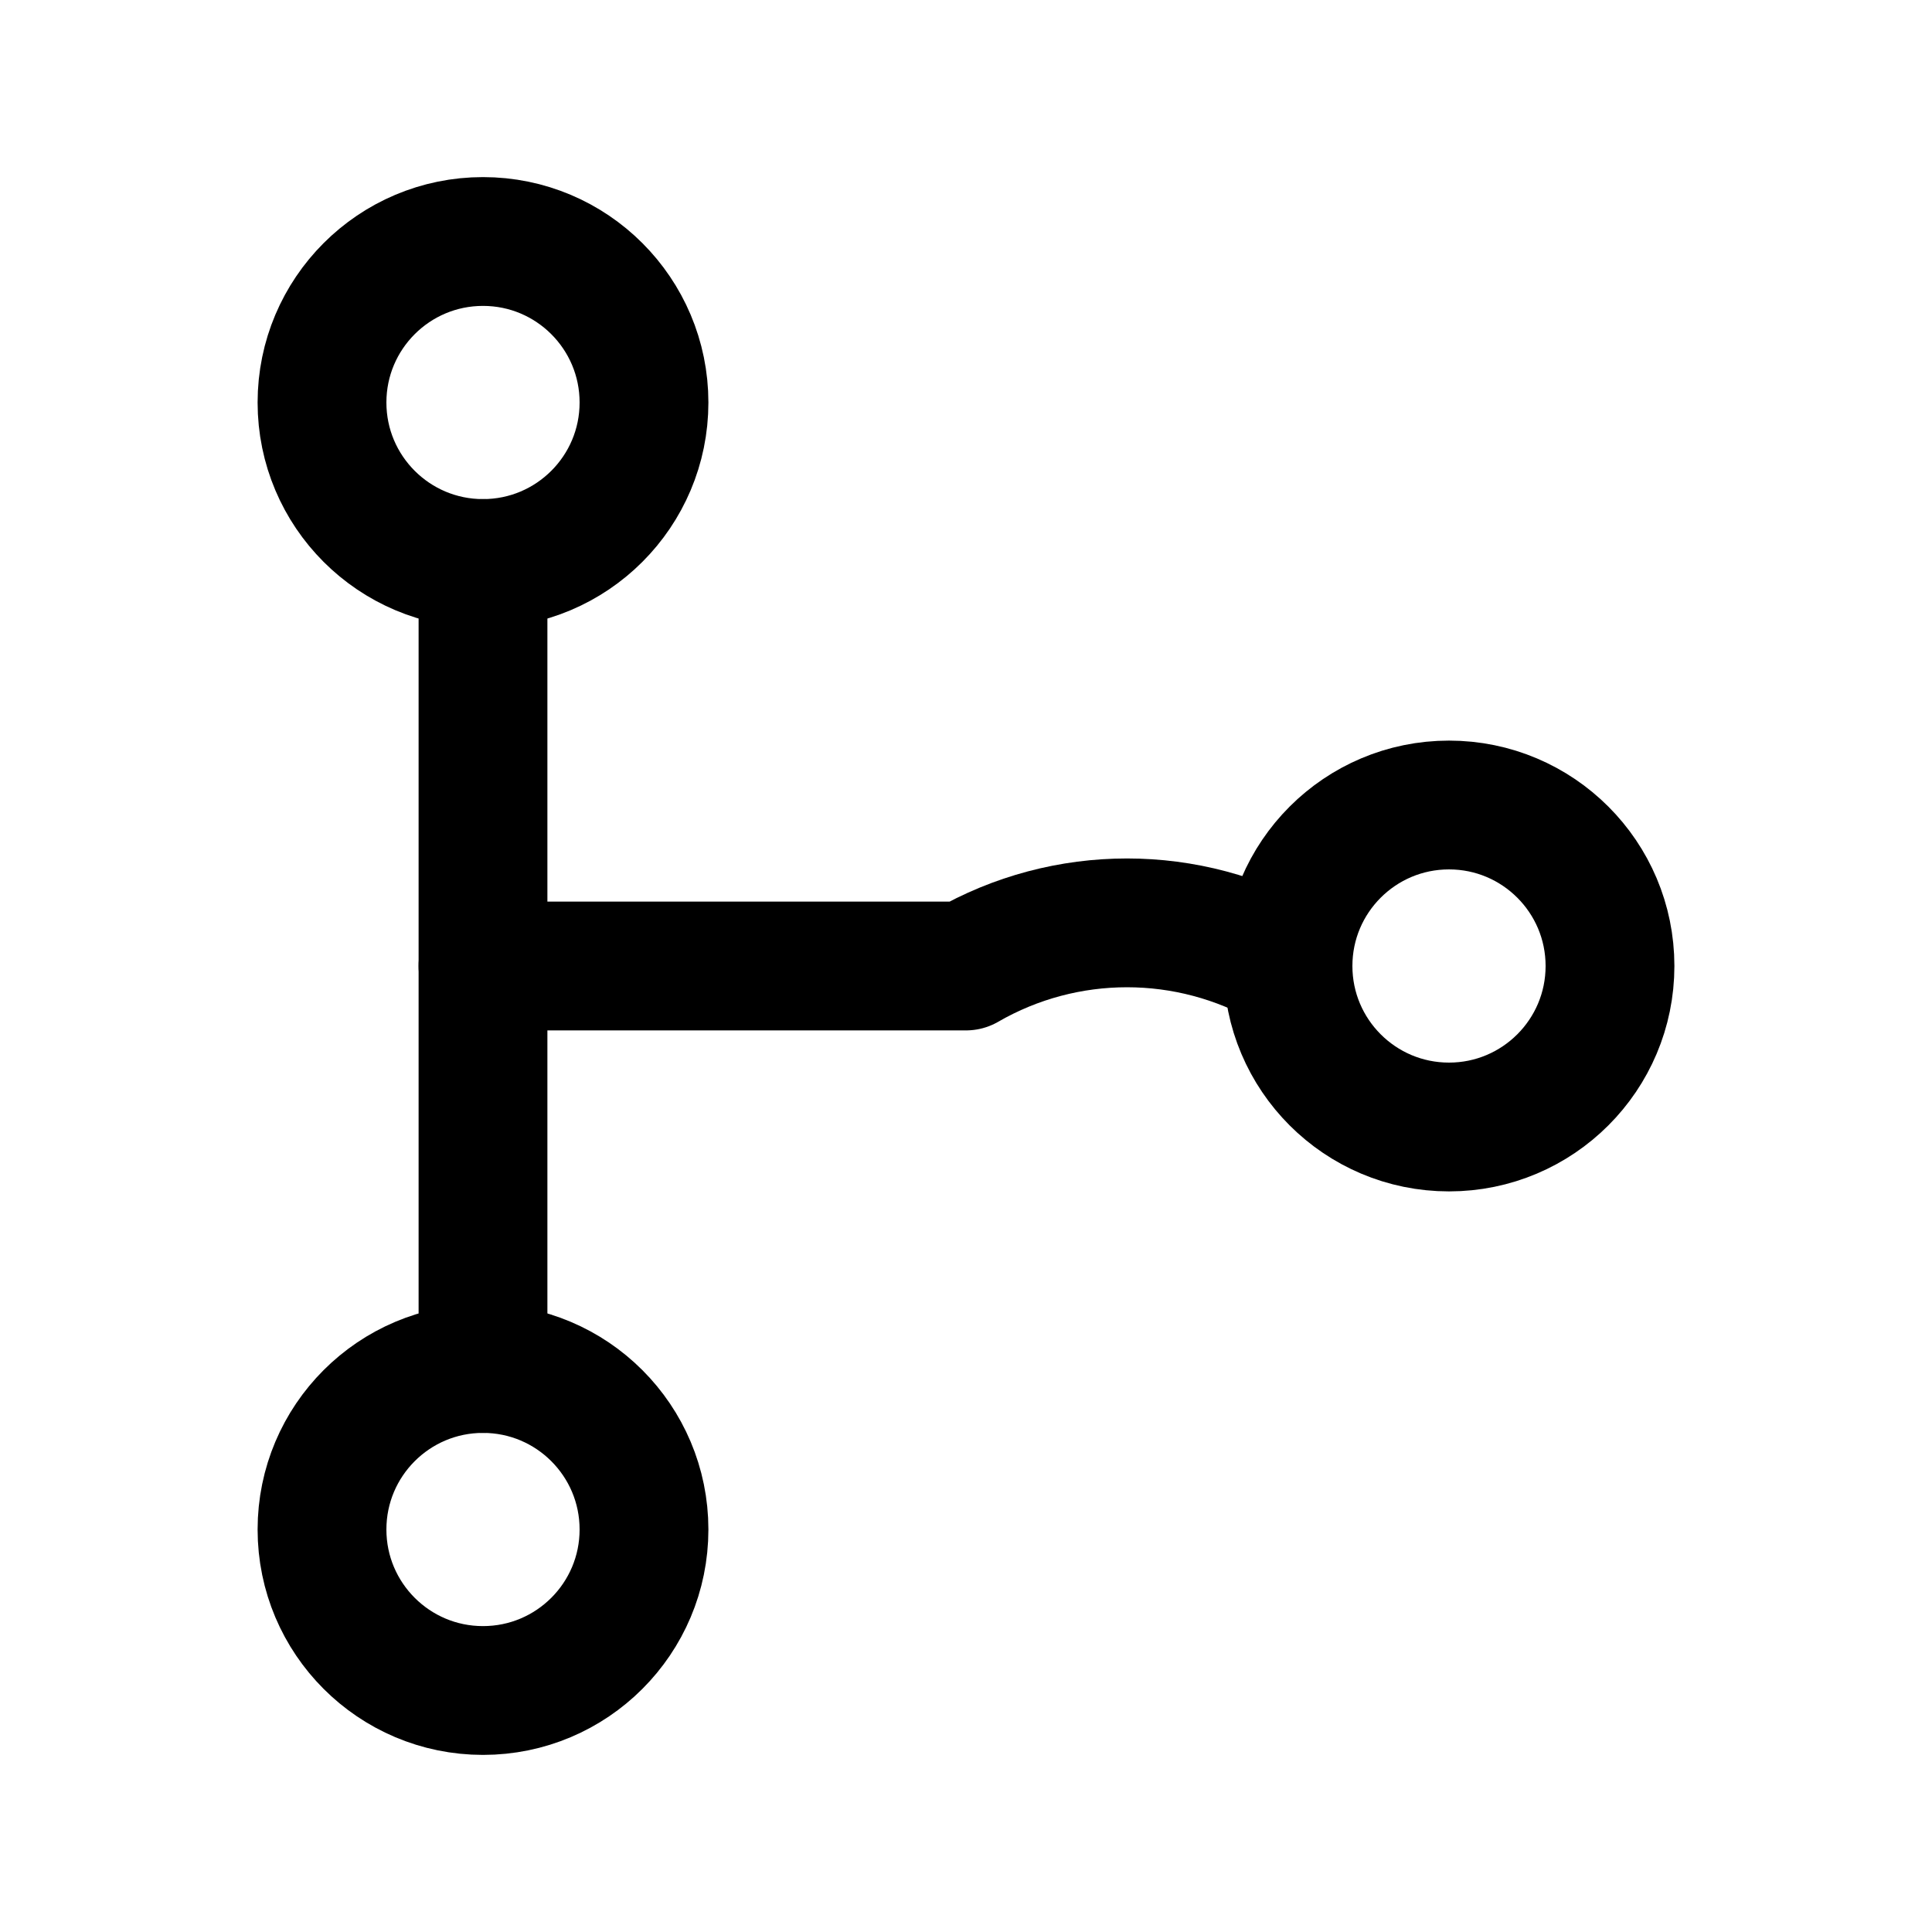
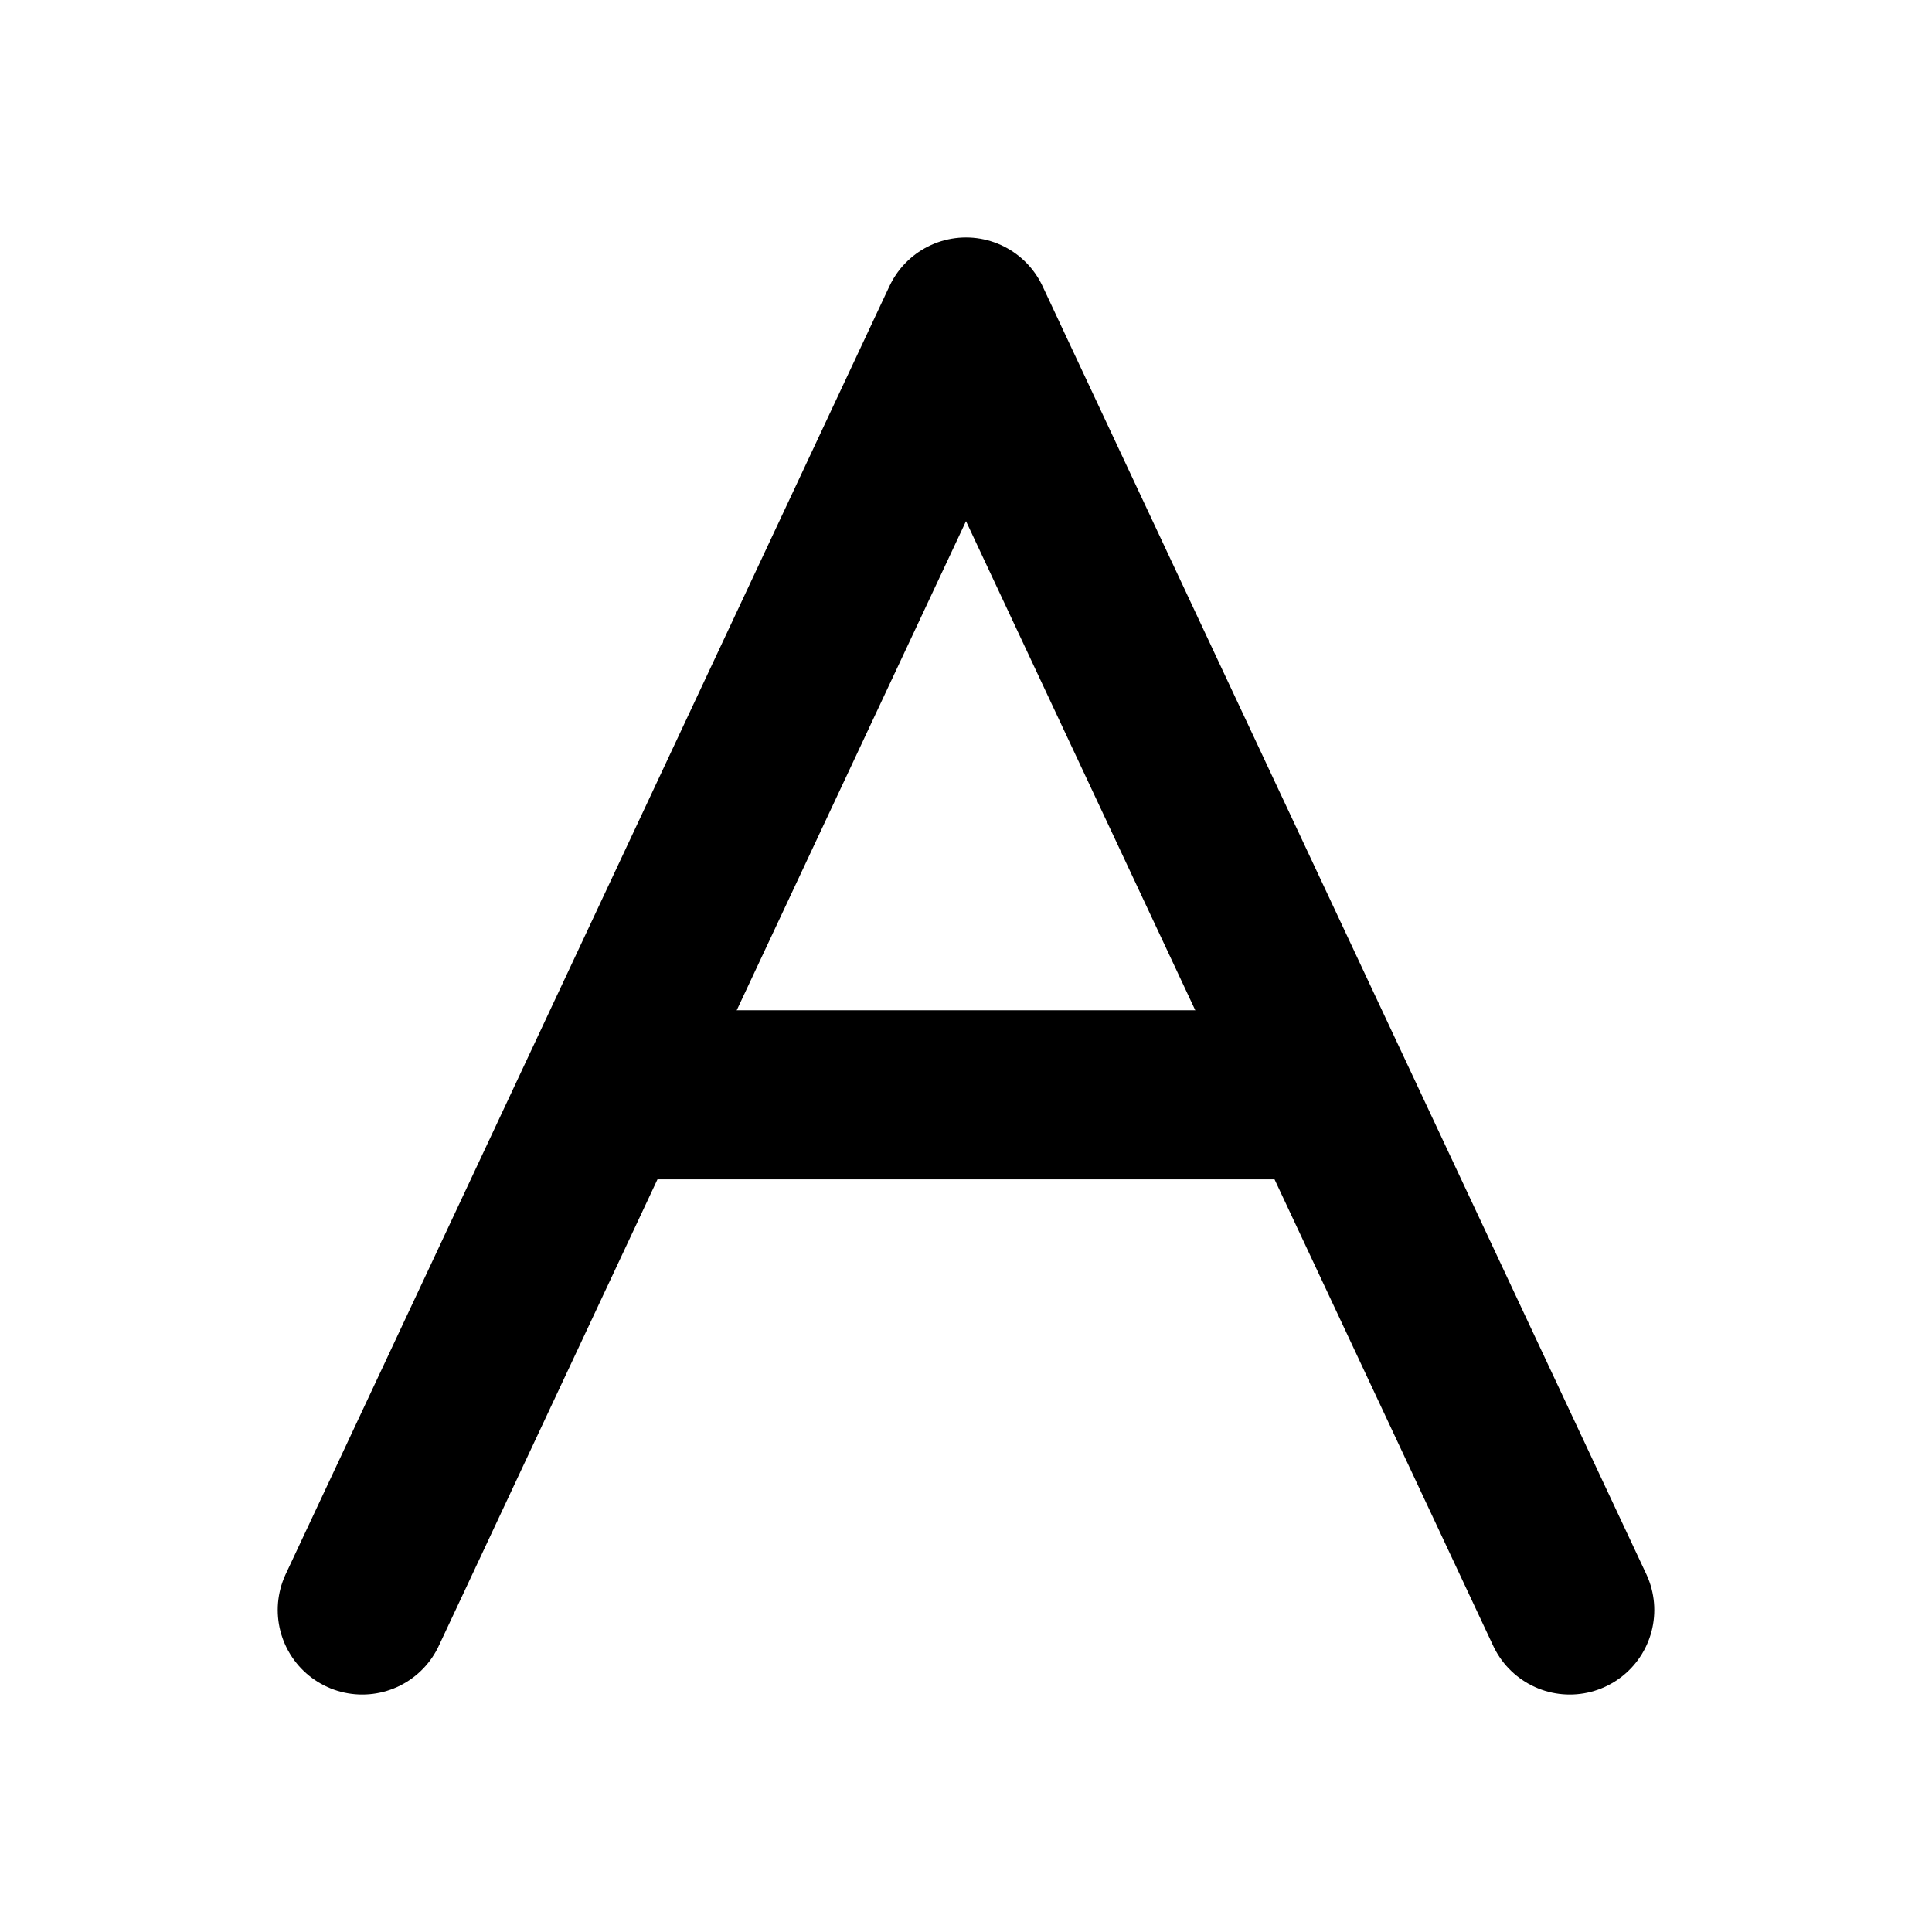
<svg xmlns="http://www.w3.org/2000/svg" width="24" height="24" viewBox="0 0 24 24">
-   <g fill="none" stroke="currentColor" stroke-width="1.6" stroke-linecap="round" stroke-linejoin="round">
-     <circle cx="6" cy="5" r="2" />
-     <circle cx="6" cy="19" r="2" />
-     <circle cx="18" cy="12" r="2" />
-     <path d="M6 7v10" />
-     <path d="M6 12h6a4 4 0 0 1 4 0" />
+   <g fill="none" stroke="currentColor" stroke-width="2.1" stroke-linecap="round" stroke-linejoin="round">
+     <path d="M4.5 20 12 4l7.5 16" />
+     <path d="M7.7 13.6h8.6" />
  </g>
</svg>
